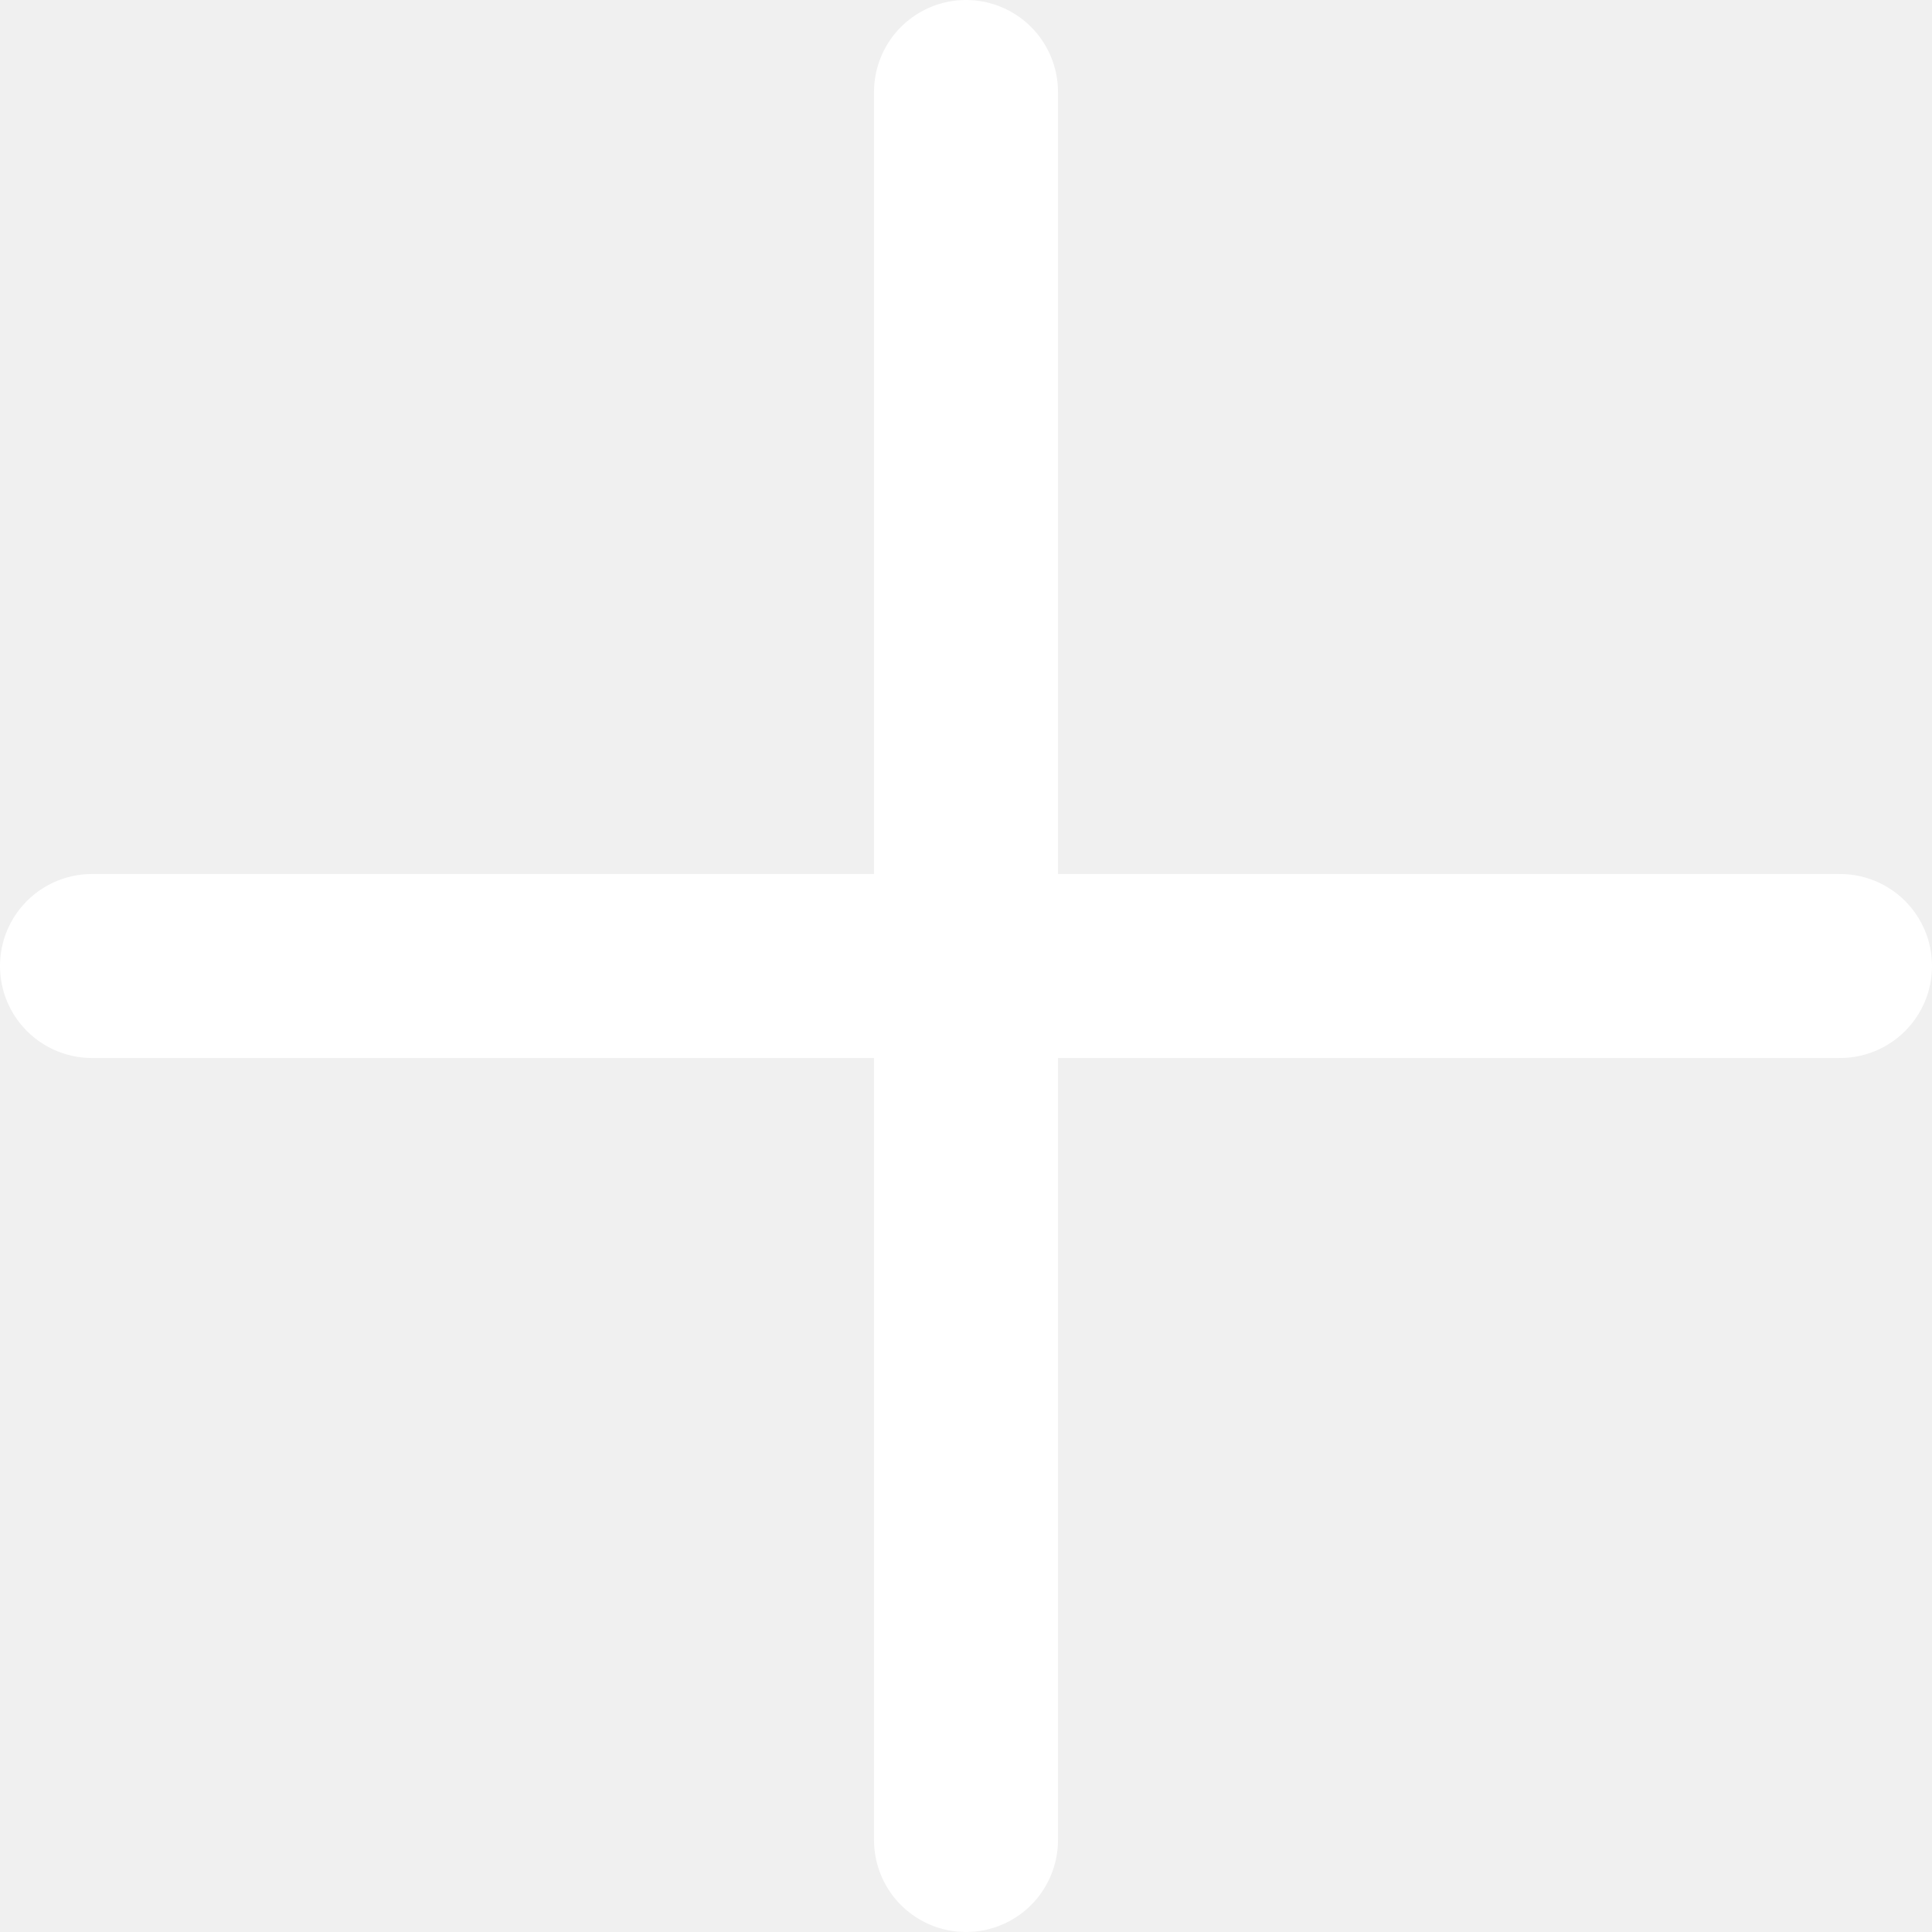
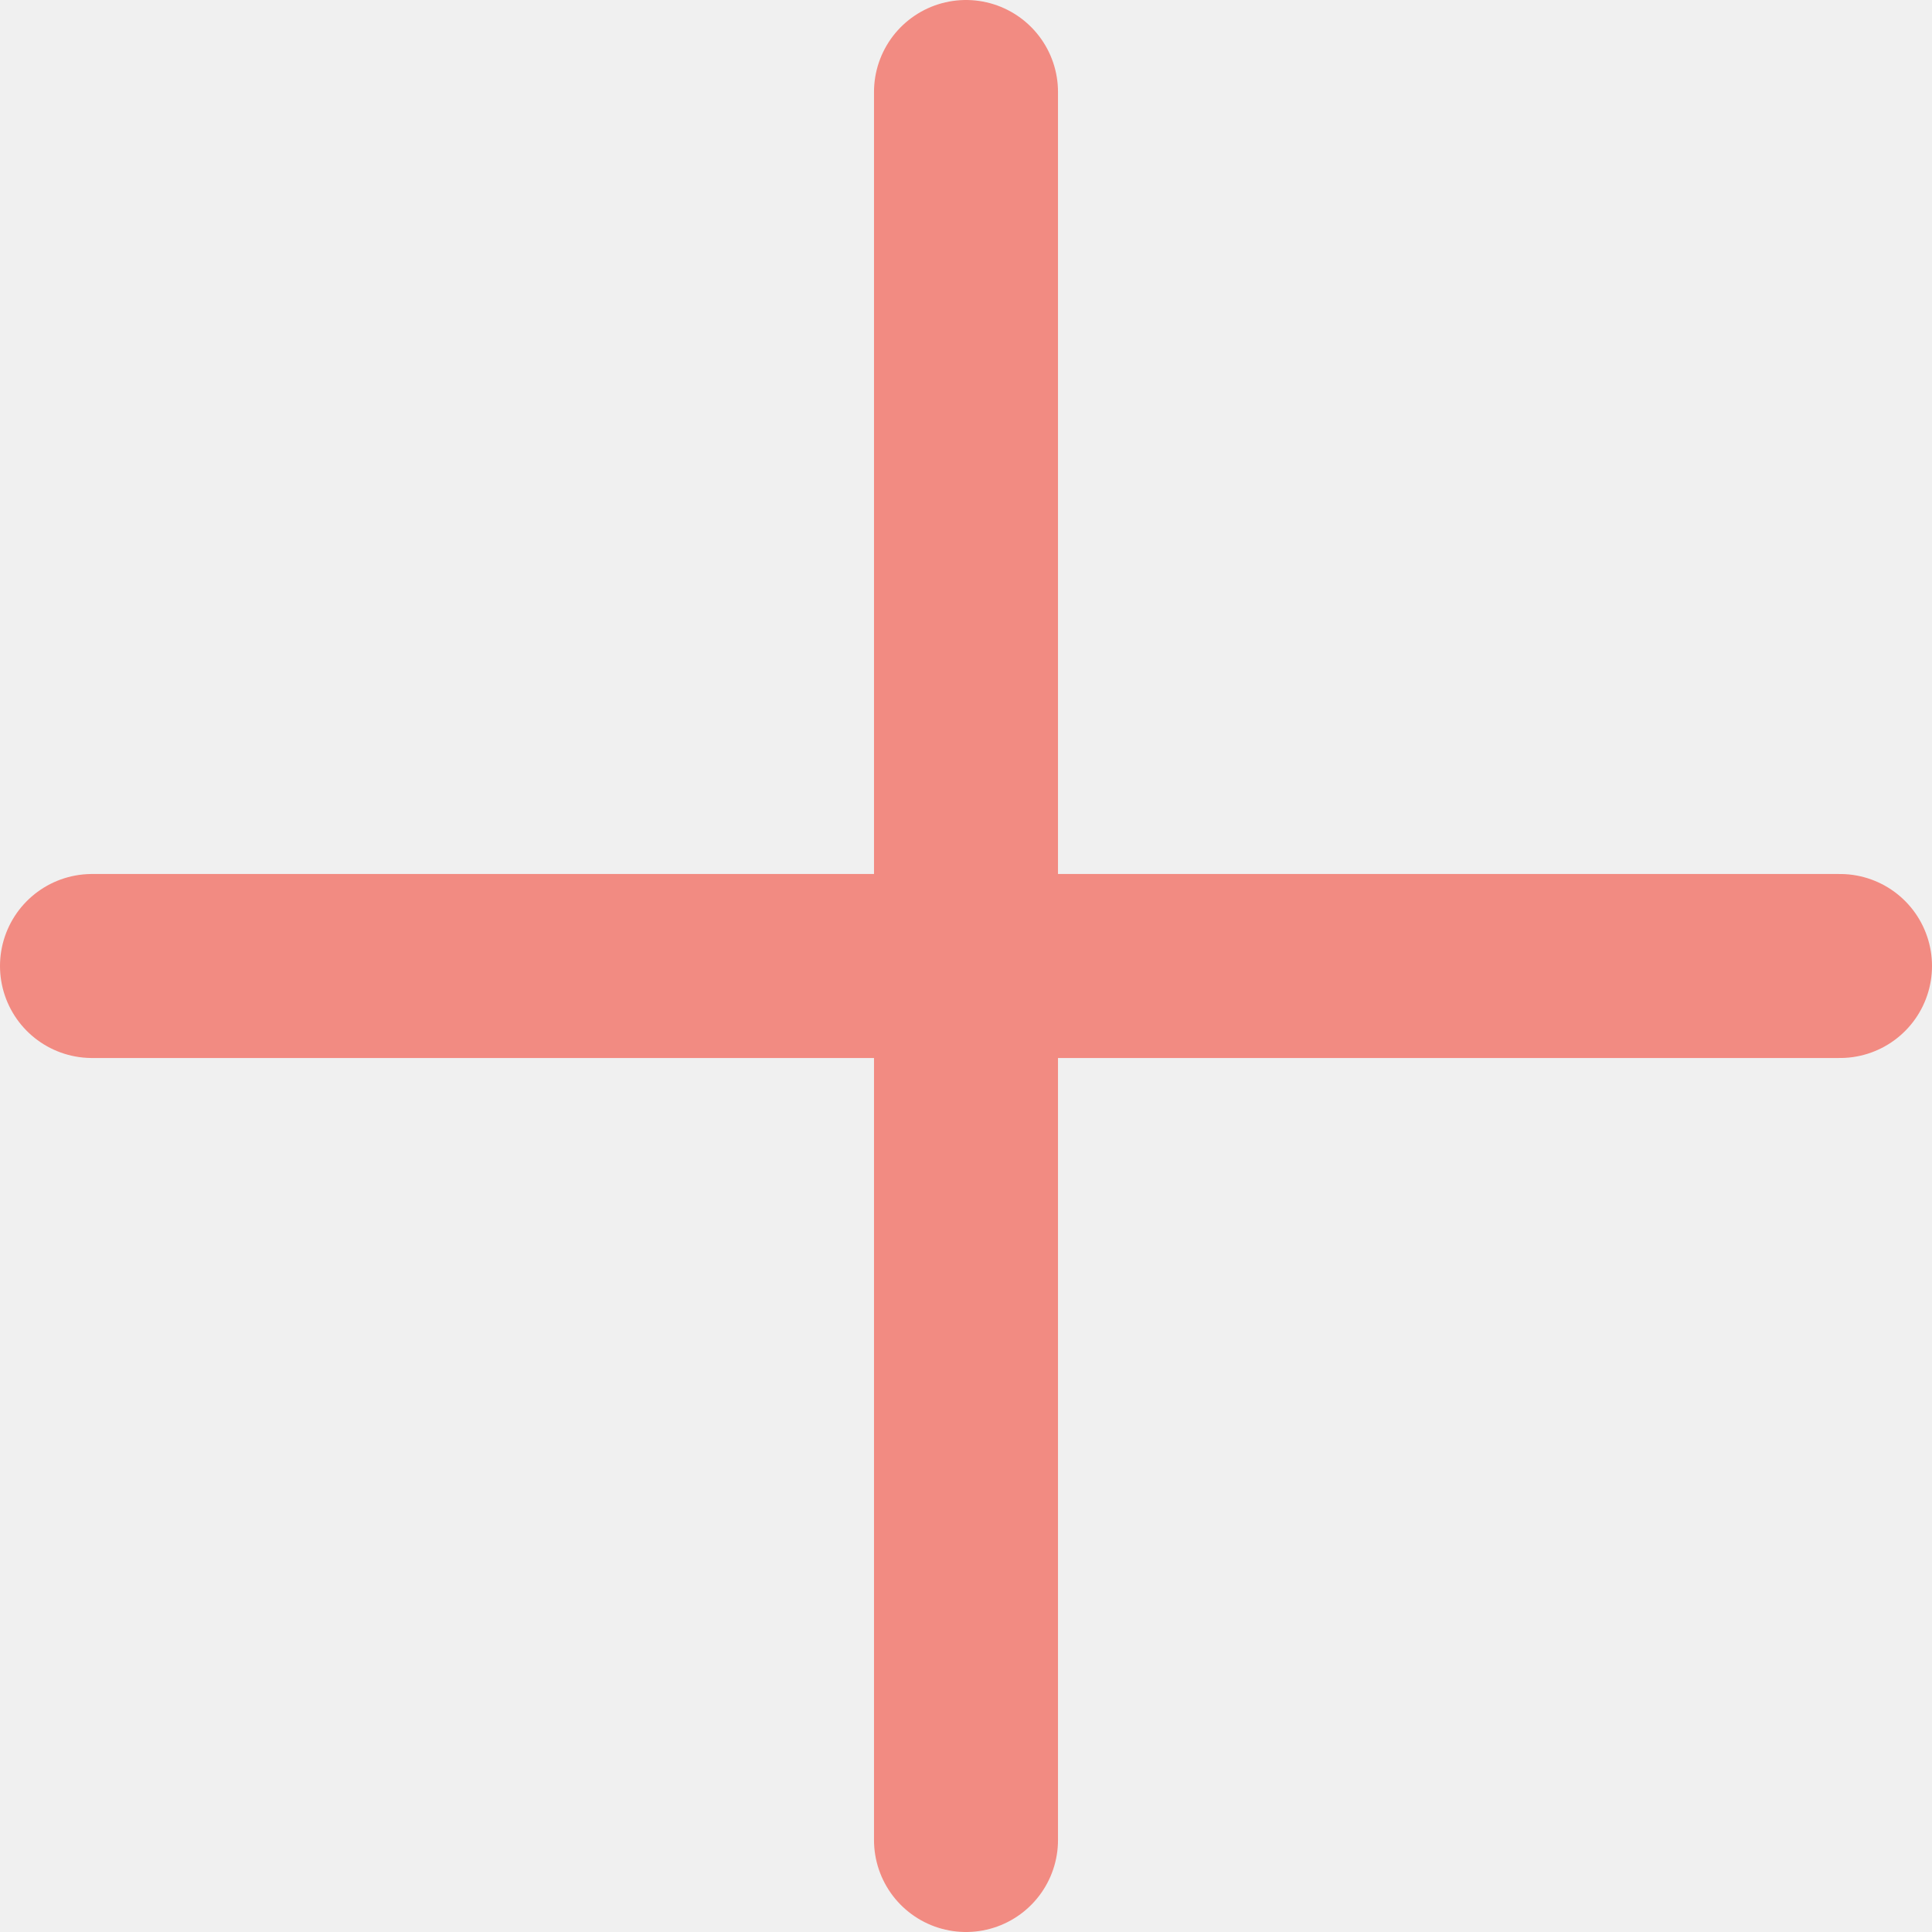
<svg xmlns="http://www.w3.org/2000/svg" version="1.1" id="icons" x="0px" y="0px" width="42px" height="42px" xml:space="preserve">
  <g id="Add_icon">
-     <polyline fill="none" stroke="#FFFFFF" stroke-width="4" stroke-linecap="round" stroke-linejoin="round" stroke-miterlimit="10" points="   21,2 21,40  " />
-     <polyline fill="none" stroke="#FFFFFF" stroke-width="4" stroke-linecap="round" stroke-linejoin="round" stroke-miterlimit="10" points="   2,21 40,21  " />
+     <polyline fill="none" stroke="#f28b82" stroke-width="4" stroke-linecap="round" stroke-linejoin="round" stroke-miterlimit="10" points="   21,2 21,40  " />
+     <polyline fill="none" stroke="#f28b82" stroke-width="4" stroke-linecap="round" stroke-linejoin="round" stroke-miterlimit="10" points="   2,21 40,21  " />
  </g>
</svg>
